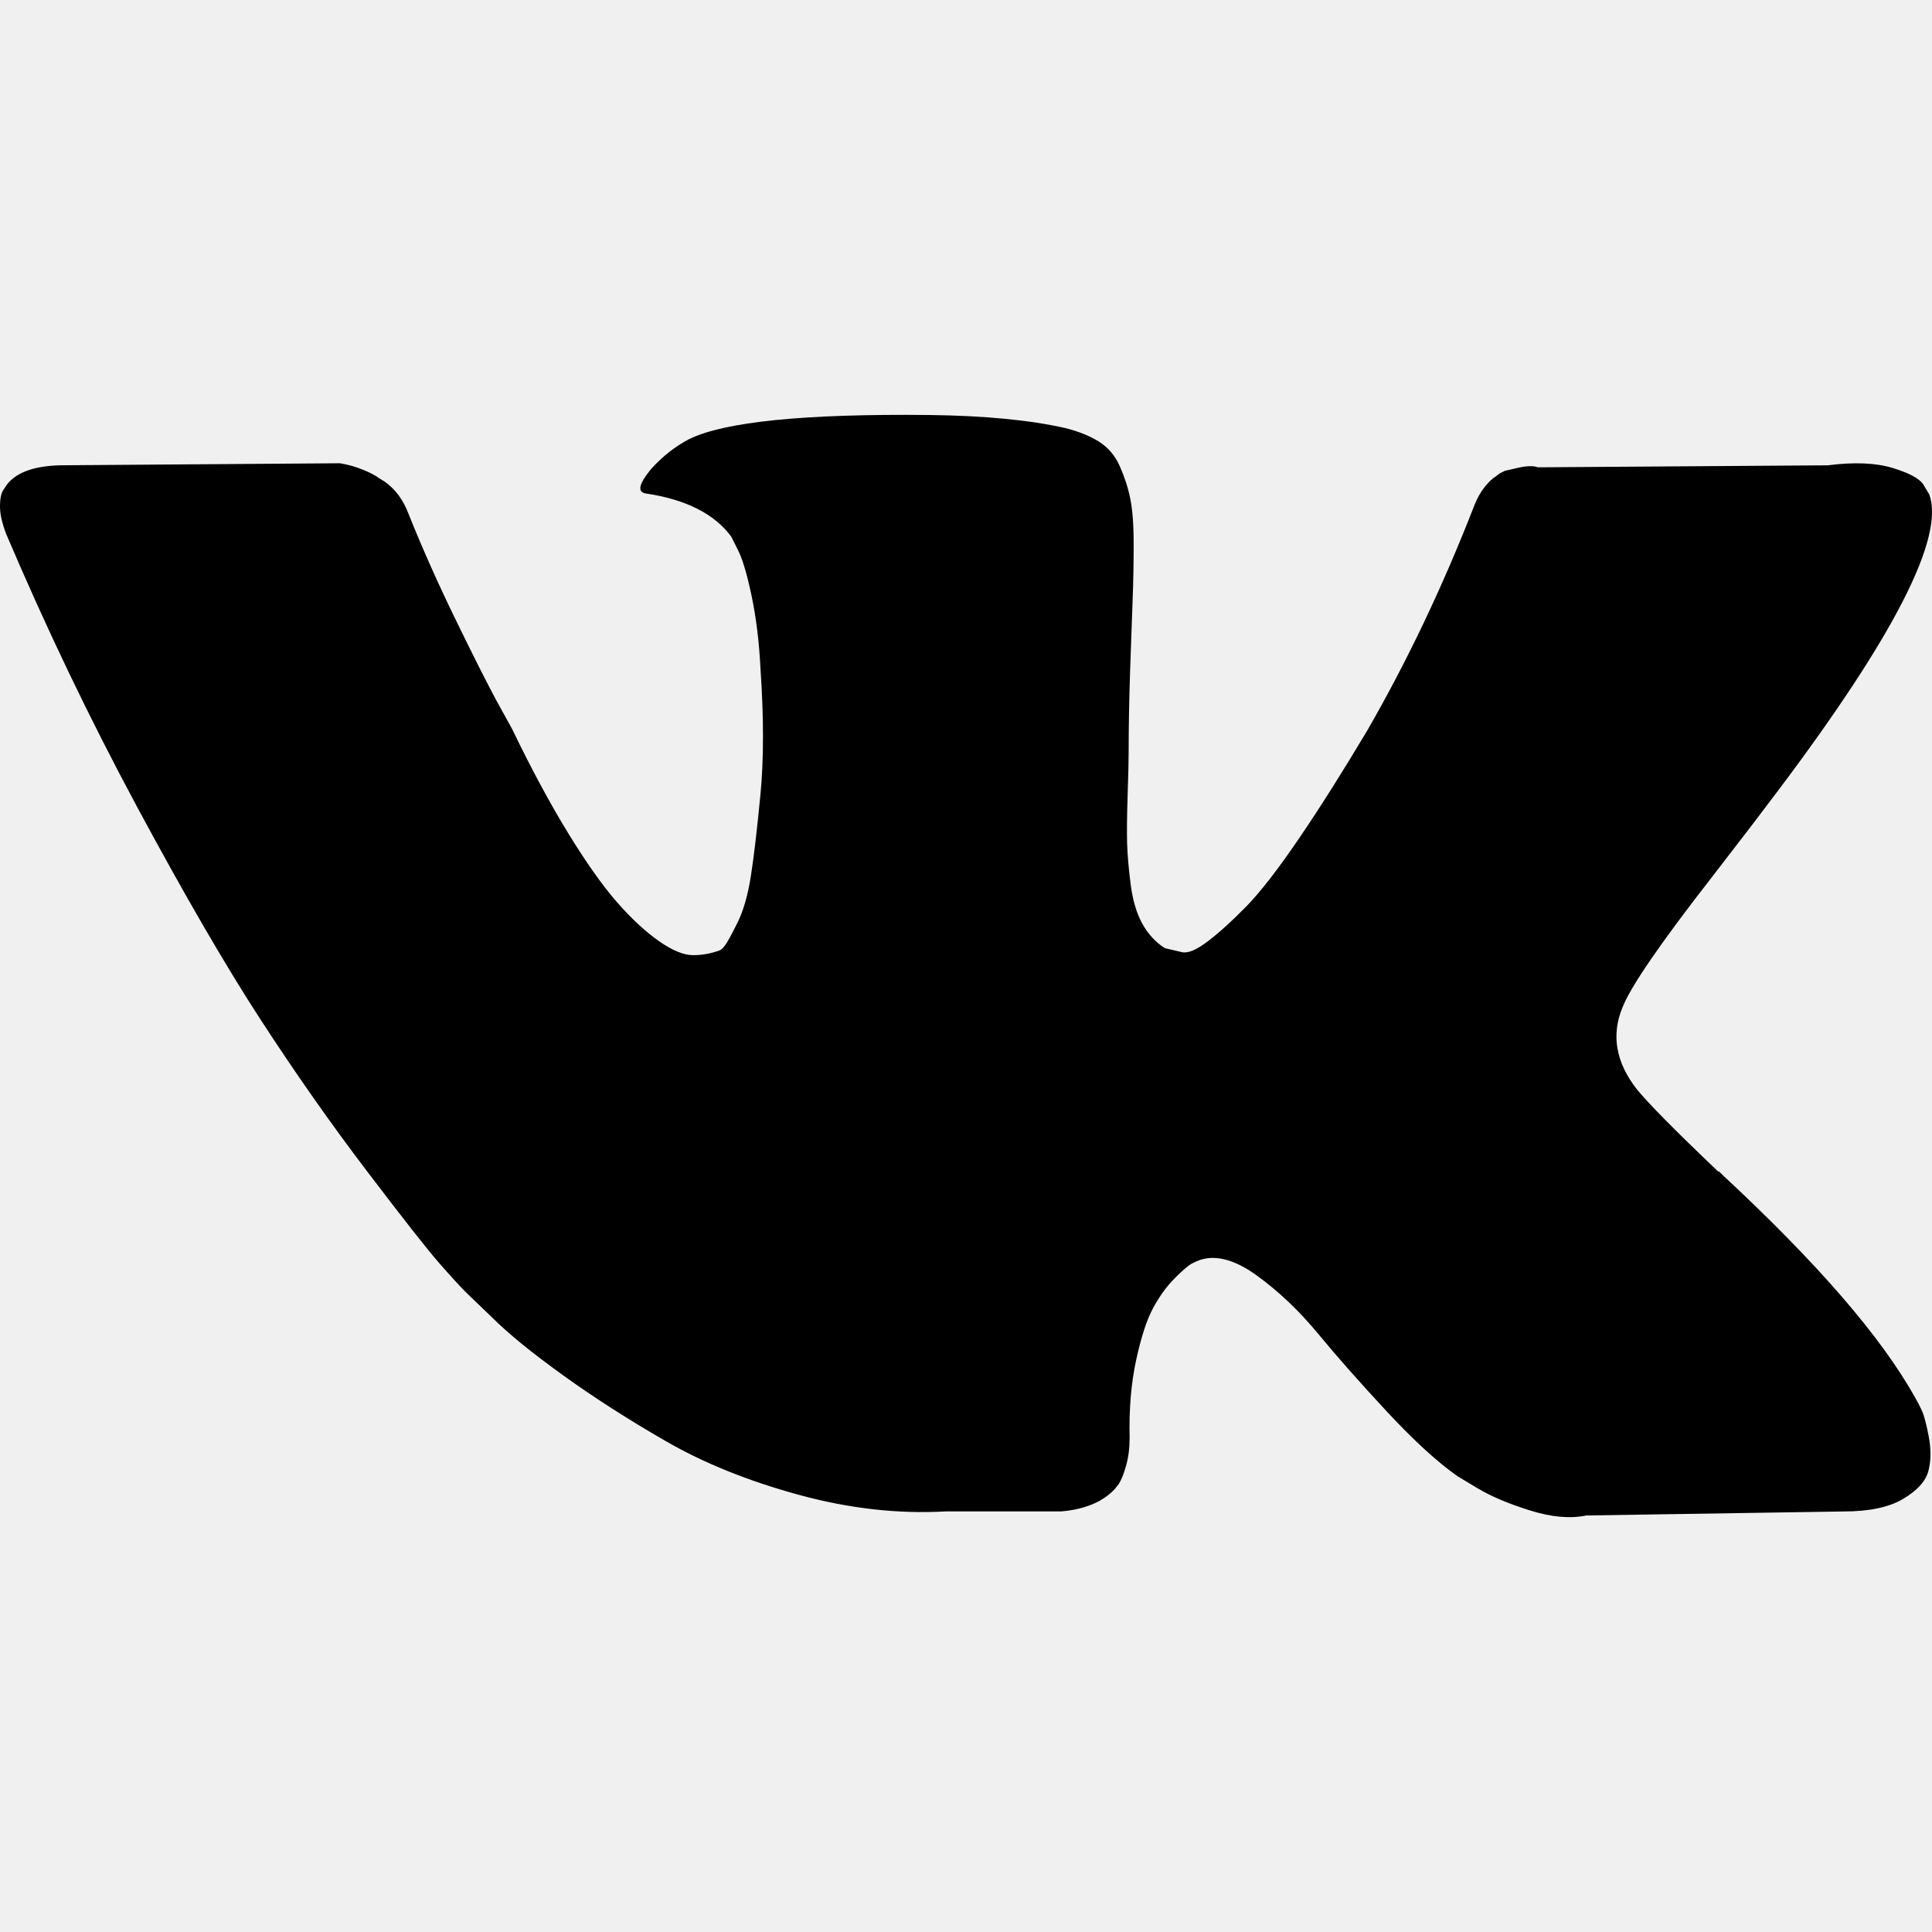
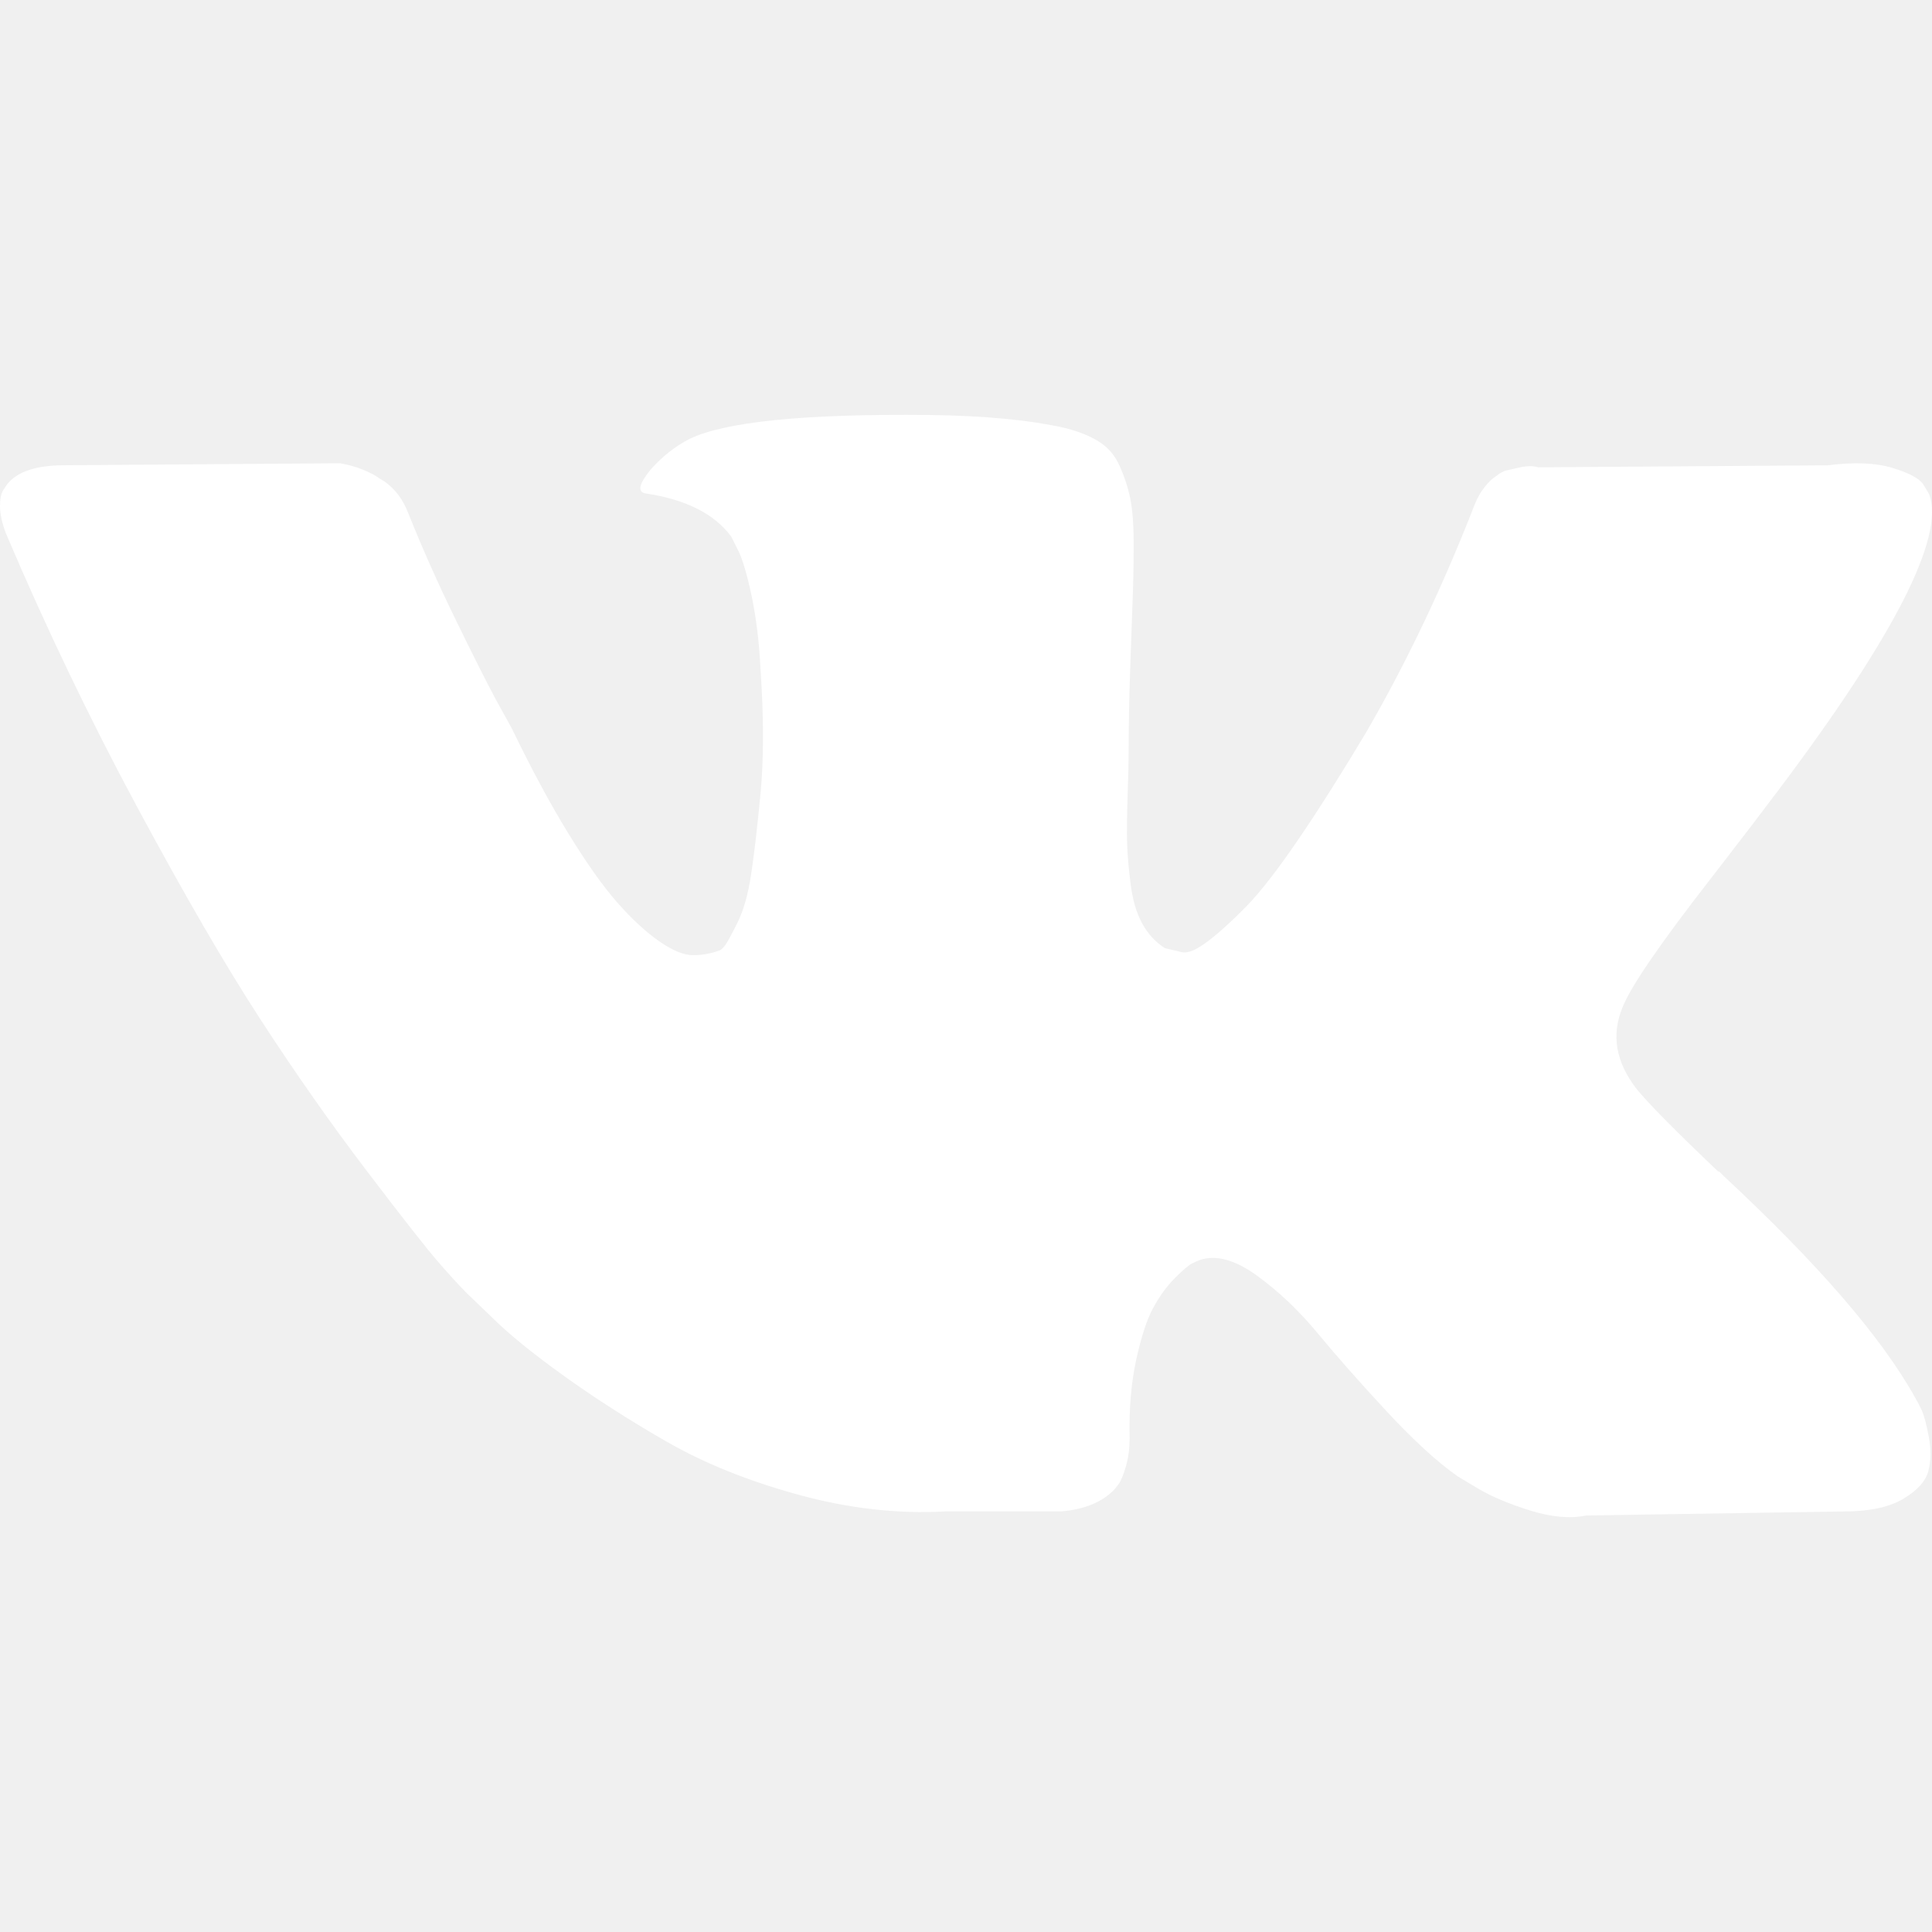
- <svg xmlns="http://www.w3.org/2000/svg" version="1.1" id="Capa_1" x="0px" y="0px" width="548.358px" height="548.358px" viewBox="0 0 548.358 548.358" style="enable-background:new 0 0 548.358 548.358;" xml:space="preserve">
+ <svg xmlns="http://www.w3.org/2000/svg" version="1.1" id="Capa_1" x="0px" y="0px" width="548.358px" fill="#fff" height="548.358px" viewBox="0 0 548.358 548.358" style="enable-background:new 0 0 548.358 548.358;" xml:space="preserve">
  <g>
    <path d="M545.451,400.298c-0.664-1.431-1.283-2.618-1.858-3.569c-9.514-17.135-27.695-38.167-54.532-63.102l-0.567-0.571   l-0.284-0.28l-0.287-0.287h-0.288c-12.18-11.611-19.893-19.418-23.123-23.415c-5.91-7.614-7.234-15.321-4.004-23.13   c2.282-5.9,10.854-18.36,25.696-37.397c7.807-10.089,13.99-18.175,18.556-24.267c32.931-43.78,47.208-71.756,42.828-83.939   l-1.701-2.847c-1.143-1.714-4.093-3.282-8.846-4.712c-4.764-1.427-10.853-1.663-18.278-0.712l-82.224,0.568   c-1.332-0.472-3.234-0.428-5.712,0.144c-2.475,0.572-3.713,0.859-3.713,0.859l-1.431,0.715l-1.136,0.859   c-0.952,0.568-1.999,1.567-3.142,2.995c-1.137,1.423-2.088,3.093-2.848,4.996c-8.952,23.031-19.13,44.444-30.553,64.238   c-7.043,11.803-13.511,22.032-19.418,30.693c-5.899,8.658-10.848,15.037-14.842,19.126c-4,4.093-7.61,7.372-10.852,9.849   c-3.237,2.478-5.708,3.525-7.419,3.142c-1.715-0.383-3.33-0.763-4.859-1.143c-2.663-1.714-4.805-4.045-6.42-6.995   c-1.622-2.95-2.714-6.663-3.285-11.136c-0.568-4.476-0.904-8.326-1-11.563c-0.089-3.233-0.048-7.806,0.145-13.706   c0.198-5.903,0.287-9.897,0.287-11.991c0-7.234,0.141-15.085,0.424-23.555c0.288-8.47,0.521-15.181,0.716-20.125   c0.194-4.949,0.284-10.185,0.284-15.705s-0.336-9.849-1-12.991c-0.656-3.138-1.663-6.184-2.99-9.137   c-1.335-2.95-3.289-5.232-5.853-6.852c-2.569-1.618-5.763-2.902-9.564-3.856c-10.089-2.283-22.936-3.518-38.547-3.71   c-35.401-0.38-58.148,1.906-68.236,6.855c-3.997,2.091-7.614,4.948-10.848,8.562c-3.427,4.189-3.905,6.475-1.431,6.851   c11.422,1.711,19.508,5.804,24.267,12.275l1.715,3.429c1.334,2.474,2.666,6.854,3.999,13.134c1.331,6.28,2.19,13.227,2.568,20.837   c0.95,13.897,0.95,25.793,0,35.689c-0.953,9.9-1.853,17.607-2.712,23.127c-0.859,5.52-2.143,9.993-3.855,13.418   c-1.715,3.426-2.856,5.52-3.428,6.28c-0.571,0.76-1.047,1.239-1.425,1.427c-2.474,0.948-5.047,1.431-7.71,1.431   c-2.667,0-5.901-1.334-9.707-4c-3.805-2.666-7.754-6.328-11.847-10.992c-4.093-4.665-8.709-11.184-13.85-19.558   c-5.137-8.374-10.467-18.271-15.987-29.691l-4.567-8.282c-2.855-5.328-6.755-13.086-11.704-23.267   c-4.952-10.185-9.329-20.037-13.134-29.554c-1.521-3.997-3.806-7.04-6.851-9.134l-1.429-0.859c-0.95-0.76-2.475-1.567-4.567-2.427   c-2.095-0.859-4.281-1.475-6.567-1.854l-78.229,0.568c-7.994,0-13.418,1.811-16.274,5.428l-1.143,1.711   C0.288,140.146,0,141.668,0,143.763c0,2.094,0.571,4.664,1.714,7.707c11.42,26.84,23.839,52.725,37.257,77.659   c13.418,24.934,25.078,45.019,34.973,60.237c9.897,15.229,19.985,29.602,30.264,43.112c10.279,13.515,17.083,22.176,20.412,25.981   c3.333,3.812,5.951,6.662,7.854,8.565l7.139,6.851c4.568,4.569,11.276,10.041,20.127,16.416   c8.853,6.379,18.654,12.659,29.408,18.85c10.756,6.181,23.269,11.225,37.546,15.126c14.275,3.905,28.169,5.472,41.684,4.716h32.834   c6.659-0.575,11.704-2.669,15.133-6.283l1.136-1.431c0.764-1.136,1.479-2.901,2.139-5.276c0.668-2.379,1-5,1-7.851   c-0.195-8.183,0.428-15.558,1.852-22.124c1.423-6.564,3.045-11.513,4.859-14.846c1.813-3.33,3.859-6.14,6.136-8.418   c2.282-2.283,3.908-3.666,4.862-4.142c0.948-0.479,1.705-0.804,2.276-0.999c4.568-1.522,9.944-0.048,16.136,4.429   c6.187,4.473,11.99,9.996,17.418,16.56c5.425,6.57,11.943,13.941,19.555,22.124c7.617,8.186,14.277,14.271,19.985,18.274   l5.708,3.426c3.812,2.286,8.761,4.38,14.853,6.283c6.081,1.902,11.409,2.378,15.984,1.427l73.087-1.14   c7.229,0,12.854-1.197,16.844-3.572c3.998-2.379,6.373-5,7.139-7.851c0.764-2.854,0.805-6.092,0.145-9.712   C546.782,404.25,546.115,401.725,545.451,400.298z" />
  </g>
  <g>
</g>
  <g>
</g>
  <g>
</g>
  <g>
</g>
  <g>
</g>
  <g>
</g>
  <g>
</g>
  <g>
</g>
  <g>
</g>
  <g>
</g>
  <g>
</g>
  <g>
</g>
  <g>
</g>
  <g>
</g>
  <g>
</g>
</svg>
